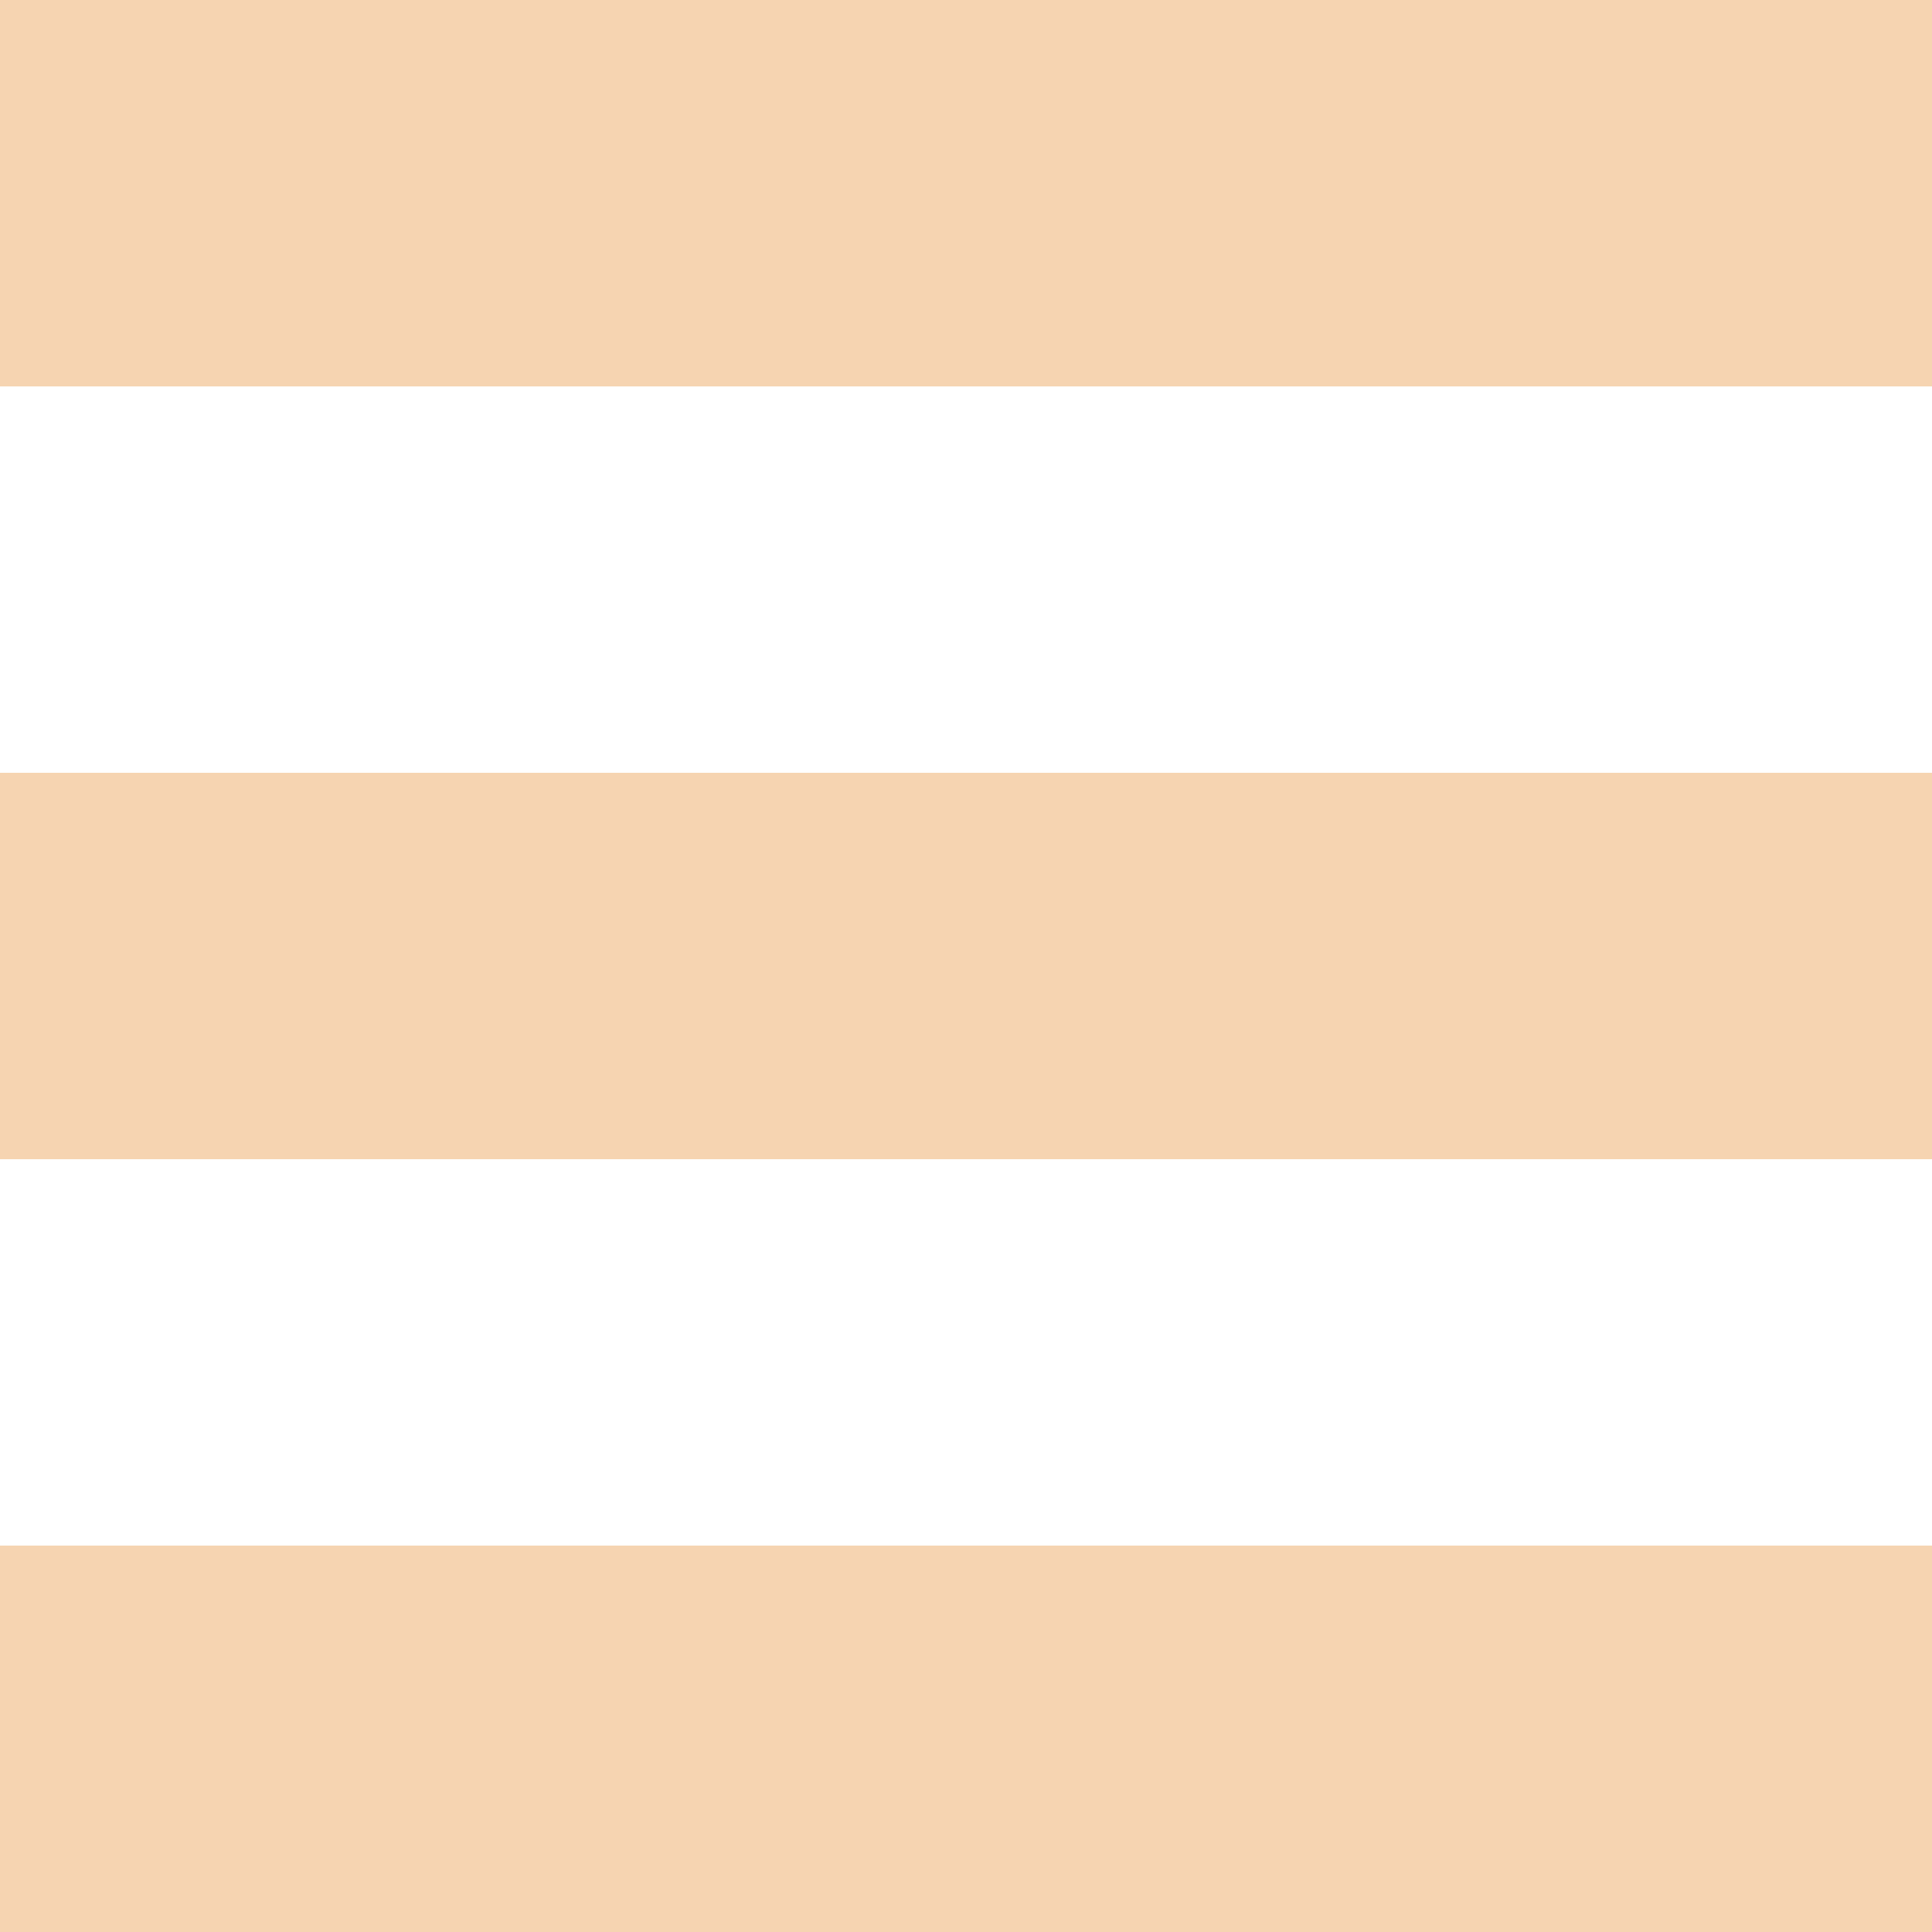
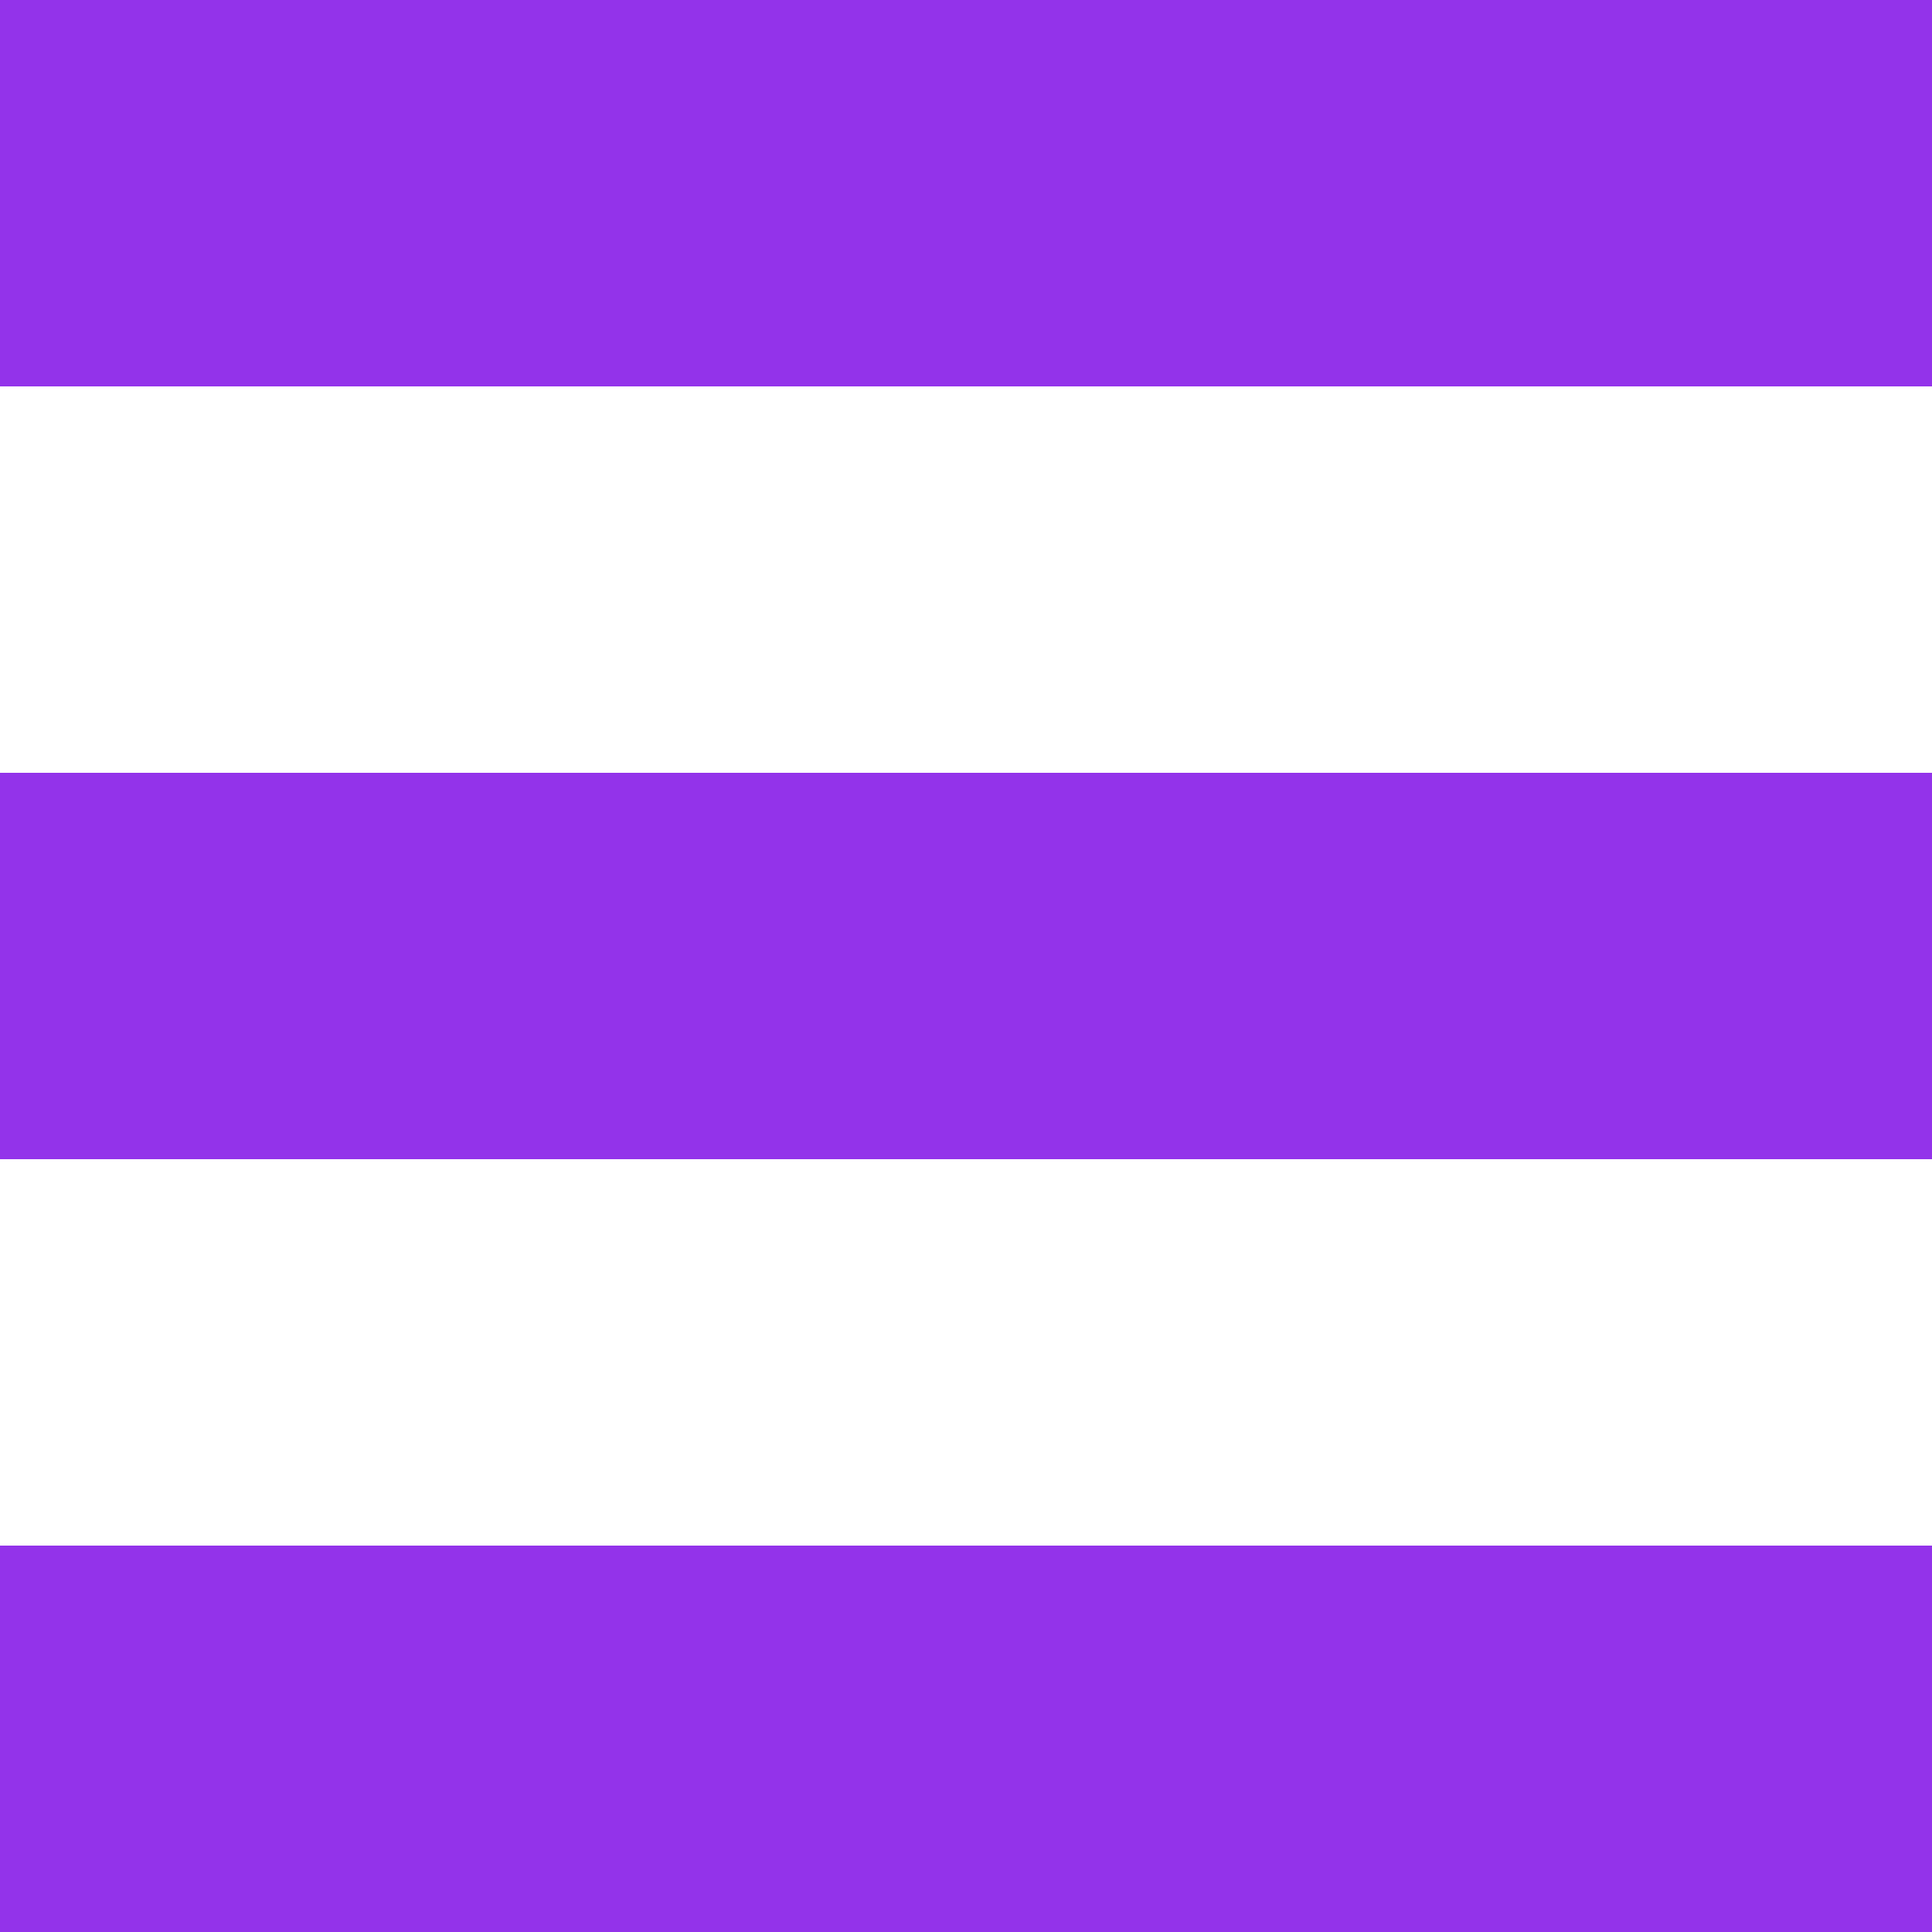
<svg xmlns="http://www.w3.org/2000/svg" version="1.1" id="Layer_1" x="0px" y="0px" viewBox="0 0 16 16" style="enable-background:new 0 0 16 16;" xml:space="preserve">
  <style type="text/css">
- 	.st0{fill:#F6D4B1;}
+ 	.st0{fill:#9333ea;}
</style>
  <rect class="st0" width="16" height="3.2" />
  <rect y="6.4" class="st0" width="16" height="3.2" />
  <rect y="12.8" class="st0" width="16" height="3.2" />
</svg>
